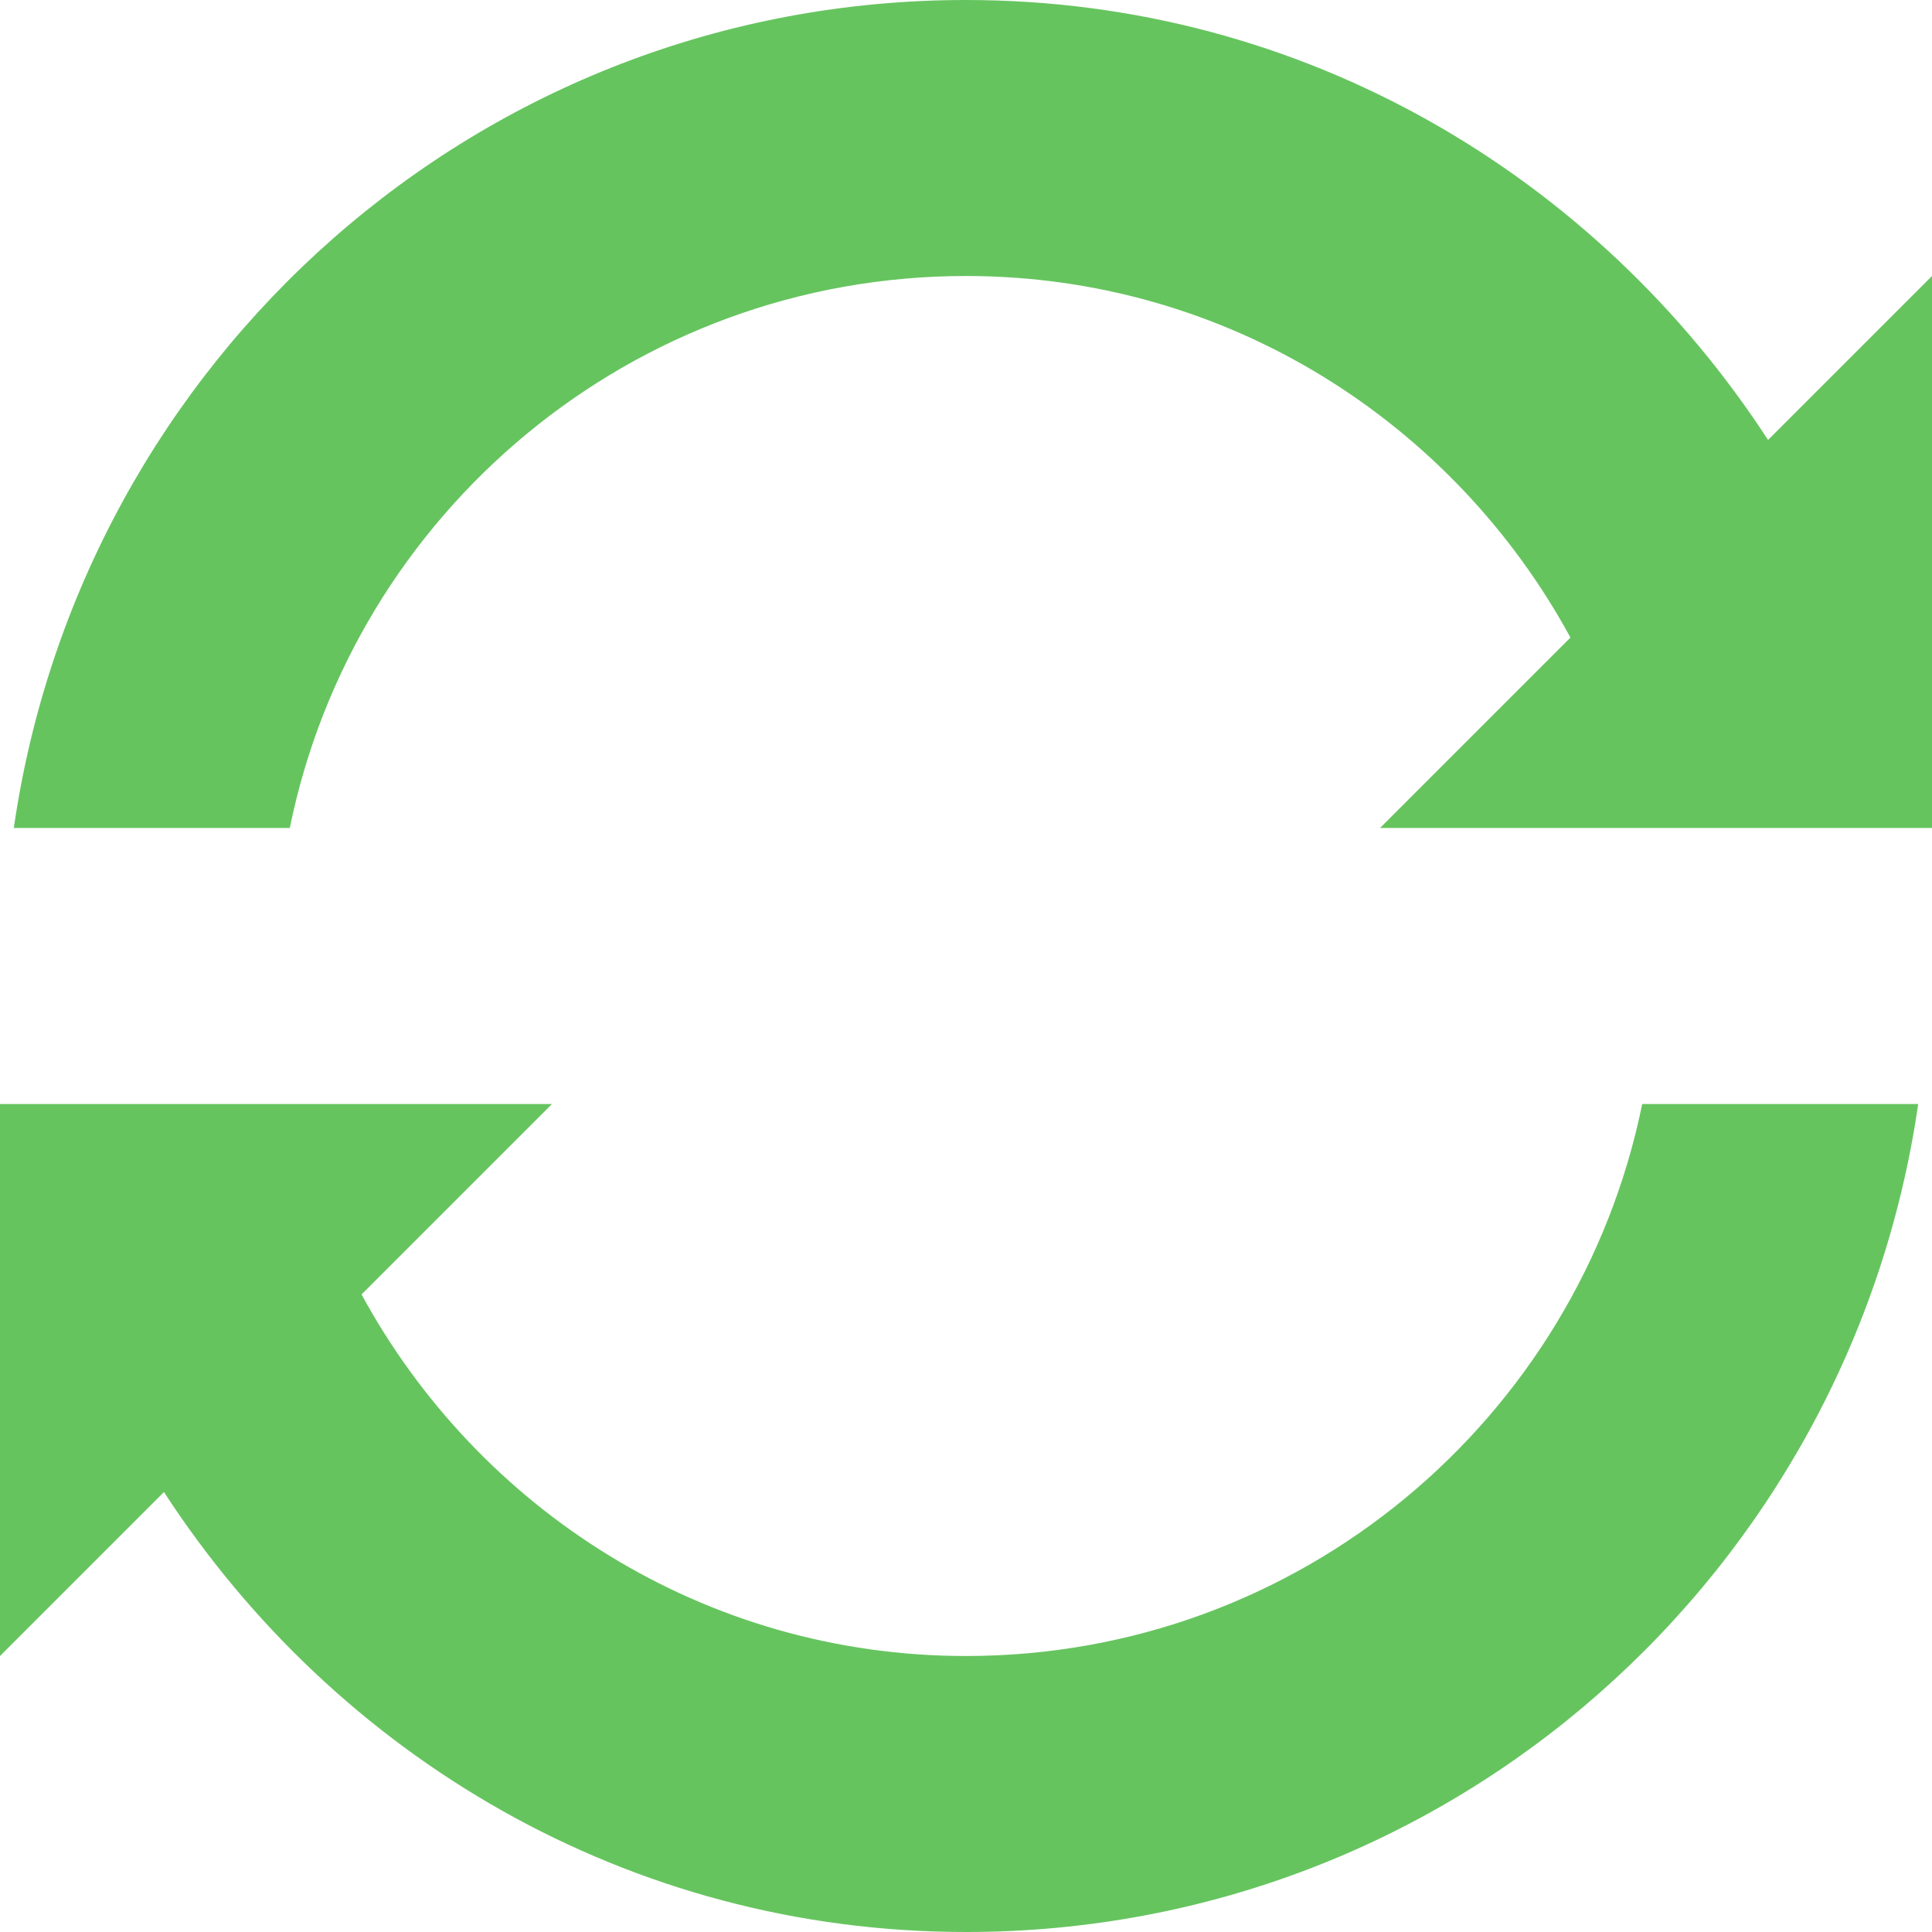
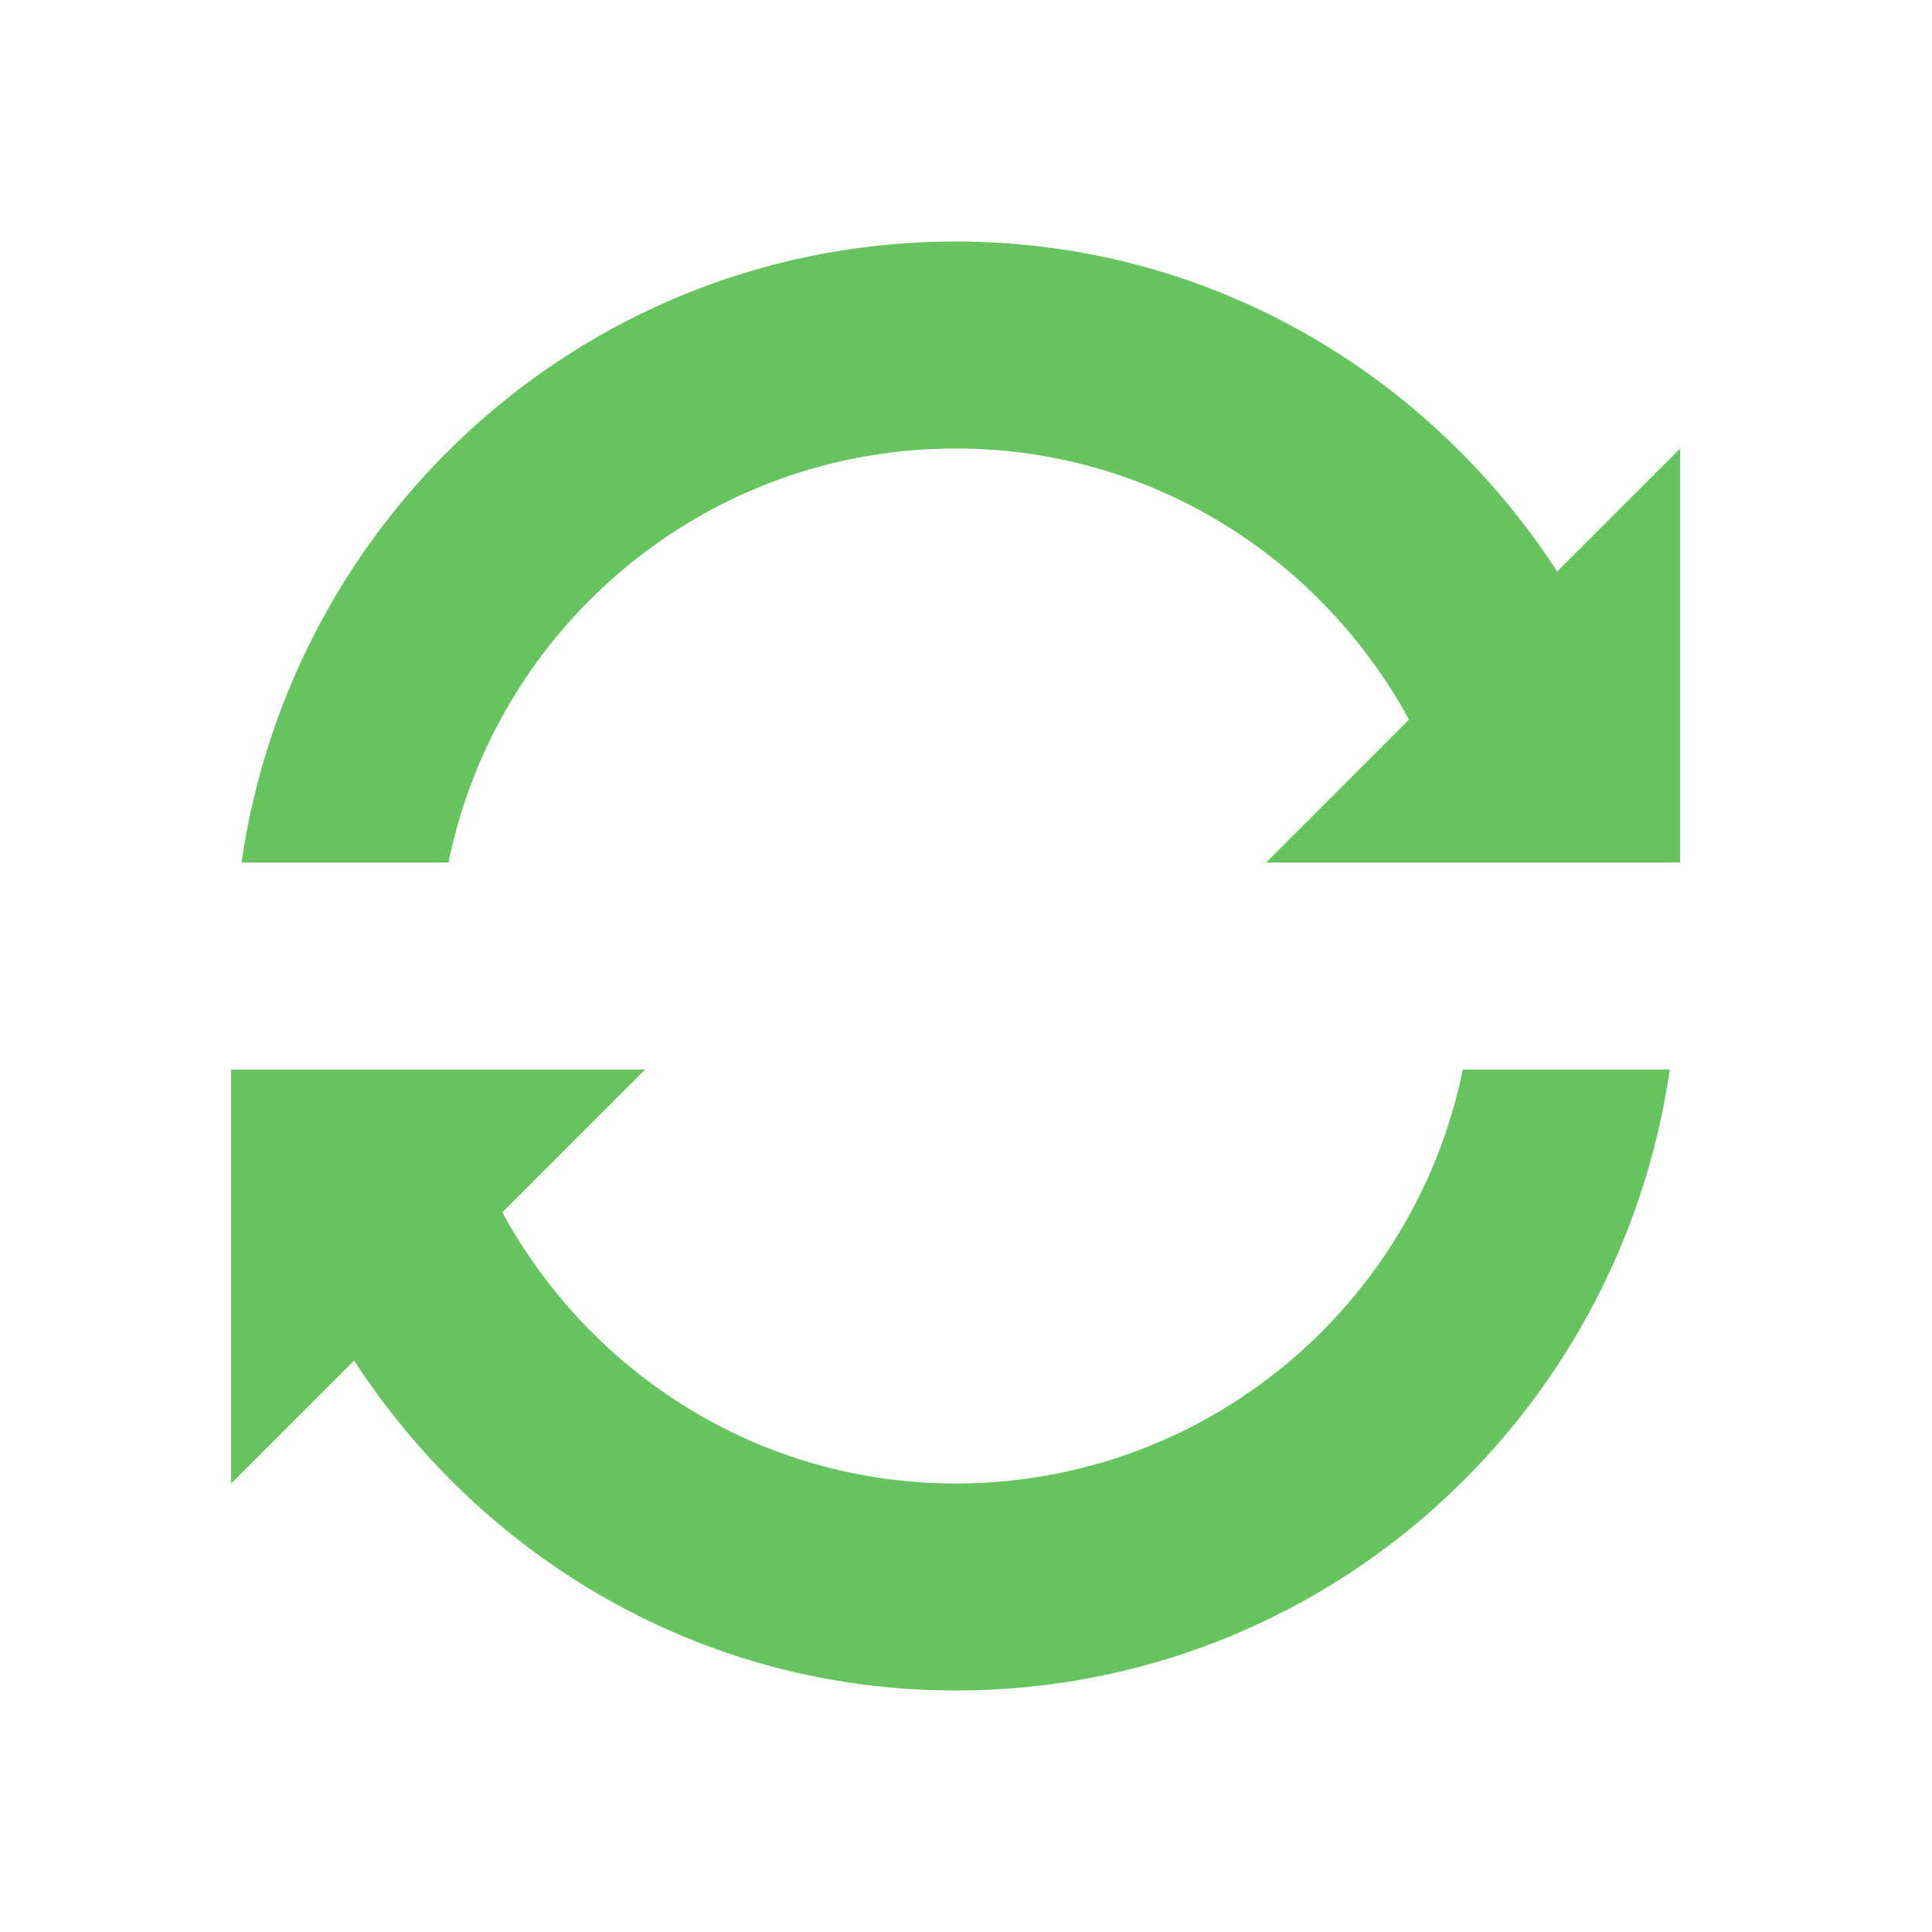
<svg xmlns="http://www.w3.org/2000/svg" version="1.1" id="Layer_2" x="0px" y="0px" width="16px" height="16px" viewBox="0 0 16 16" enable-background="new 0 0 16 16" xml:space="preserve">
-   <g transform="matrix(2.285714 0 0 2.285714 -9.142856 -13.71428)">
+   <g transform="matrix(1.714286 0 0 1.714286 -4.942857 -8.285714)">
    <path fill="#66C45F" d="M10.406,7.594C9.785,6.639,8.725,6,7.5,6C5.738,6,4.295,7.306,4.05,9h1c0.232-1.141,1.24-2,2.45-2   c0.948,0,1.767,0.532,2.19,1.31L9,9h0.95h1H11V7L10.406,7.594z" />
    <path fill="#66C45F" d="M9.95,10c-0.232,1.141-1.24,2-2.45,2c-0.948,0-1.767-0.532-2.19-1.31L6,10H5.05h-1H4v2l0.594-0.594   C5.215,12.361,6.275,13,7.5,13c1.762,0,3.205-1.306,3.45-3H9.95z" />
  </g>
</svg>
